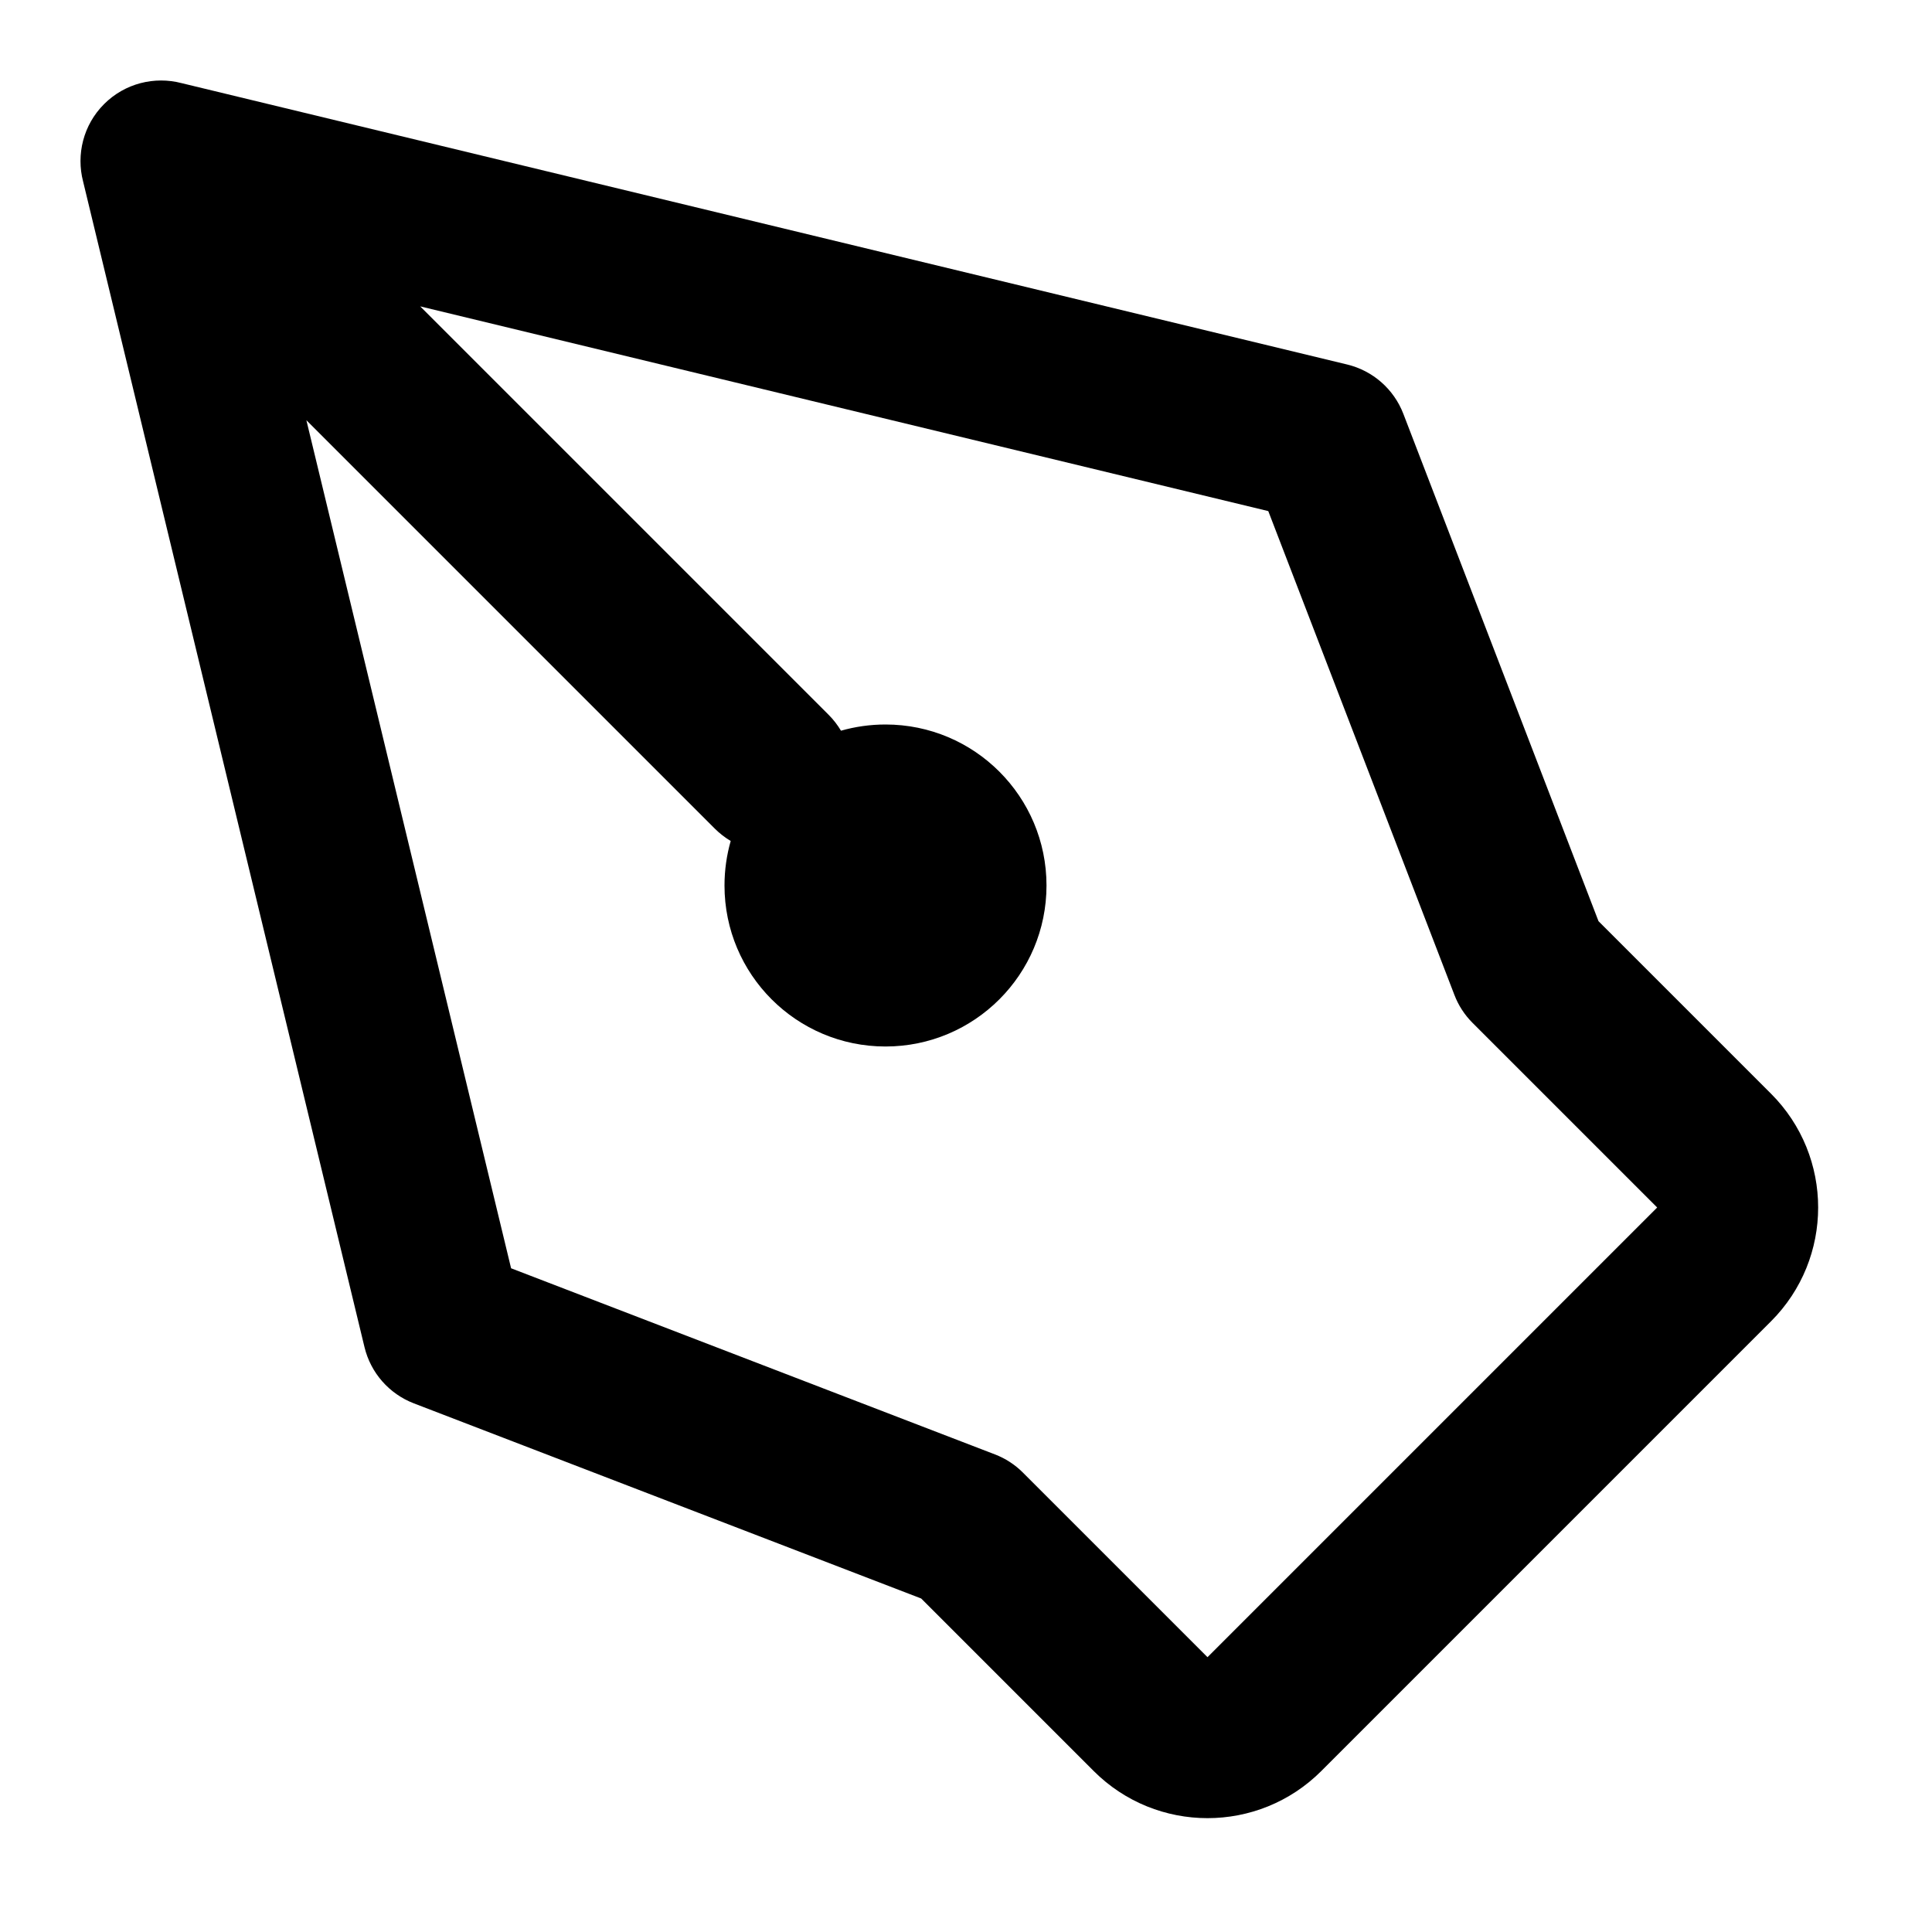
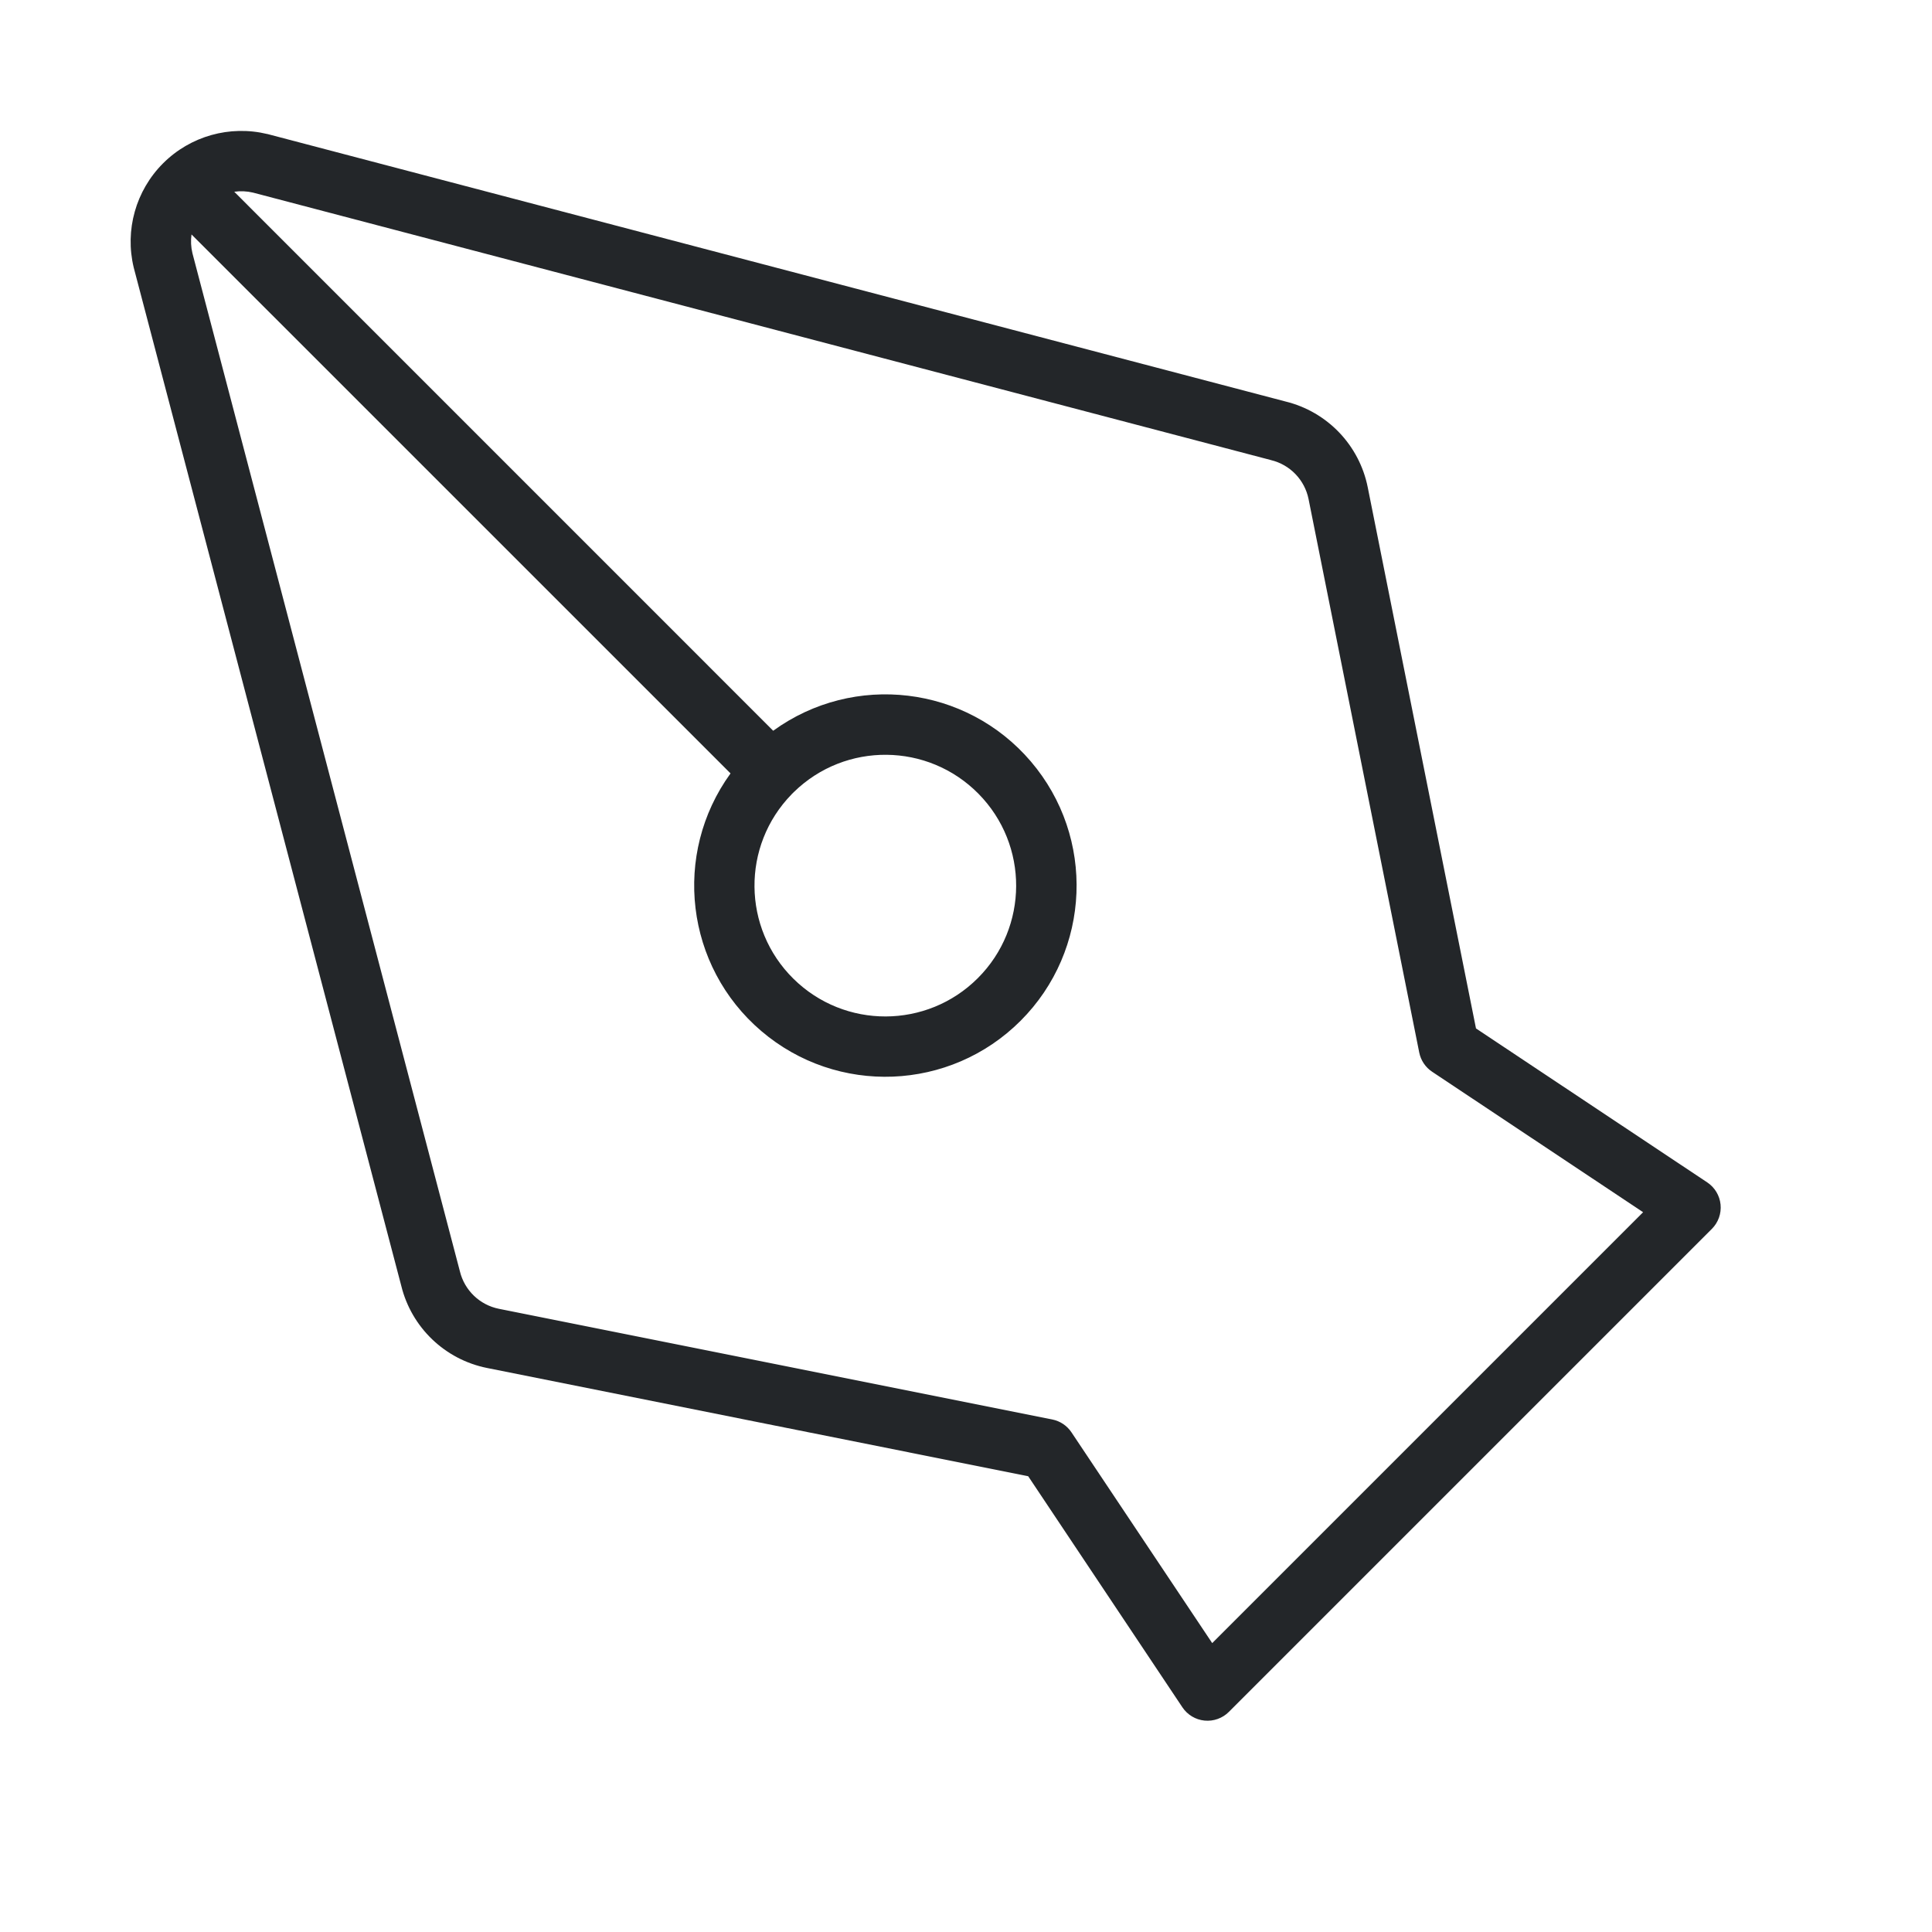
- <svg xmlns="http://www.w3.org/2000/svg" width="64px" height="64px" viewBox="0 0 24 24" fill="none">
-   <g id="SVGRepo_bgCarrier" stroke-width="0" />
-   <g id="SVGRepo_tracerCarrier" stroke-linecap="round" stroke-linejoin="round" />
-   <g id="SVGRepo_iconCarrier">
-     <path fill-rule="evenodd" clip-rule="evenodd" d="M1.293 1.293C1.553 1.033 1.921 0.946 2.253 1.032L16.735 4.528C17.054 4.605 17.315 4.834 17.433 5.141L19.857 11.443L22 13.586C22.781 14.367 22.781 15.633 22 16.414L16.414 22C15.633 22.781 14.367 22.781 13.586 22L11.443 19.857L5.141 17.433C4.834 17.315 4.605 17.054 4.528 16.735L1.032 2.253C0.946 1.921 1.033 1.553 1.293 1.293ZM8.879 10.293L3.806 5.22L6.349 15.755L12.359 18.067C12.49 18.117 12.608 18.194 12.707 18.293L15 20.586L20.586 15L18.293 12.707C18.194 12.608 18.117 12.49 18.067 12.359L15.755 6.349L5.22 3.806L10.293 8.879C10.354 8.94 10.405 9.007 10.447 9.077C10.623 9.027 10.808 9 11 9C12.105 9 13 9.895 13 11C13 12.105 12.105 13 11 13C9.895 13 9 12.105 9 11C9 10.808 9.027 10.623 9.077 10.447C9.007 10.405 8.94 10.354 8.879 10.293Z" fill="#000000" />
-   </g>
+ <svg xmlns="http://www.w3.org/2000/svg" version="1.1" width="32" height="32" viewBox="0 0 32 32">
+   <defs>
+     <style id="current-color-scheme" type="text/css">.ColorScheme-Text {
+         color:#232629;
+       }</style>
+   </defs>
+   <path class="ColorScheme-Text" fill-rule="evenodd" d="M4.428 2.22a1.833 1.833 0 0 0-2.213 2.212l4.431 16.864a1.834 1.834 0 0 0 1.421 1.362l8.963 1.793 2.554 3.827a.5.5 0 0 0 .77.076l8-8a.5.5 0 0 0-.077-.77l-3.83-2.55-1.793-8.963a1.833 1.833 0 0 0-1.362-1.421L4.438 2.222l-.01-.003Zm8.378 9.883L3.88 3.176a.833.833 0 0 1 .31.014l16.852 4.428.01.003a.833.833 0 0 1 .622.646l1.833 9.166a.5.5 0 0 0 .213.318l3.495 2.327-7.137 7.137-2.331-3.491a.5.5 0 0 0-.318-.213l-9.165-1.833a.834.834 0 0 1-.647-.622L3.187 4.193a.833.833 0 0 1-.015-.31L12.1 12.81a3.167 3.167 0 1 0 .707-.707Zm.306 1.052a.453.453 0 0 0 .039-.038 2.167 2.167 0 1 1-.039.039Z" clip-rule="evenodd" fill="currentColor" />
</svg>
